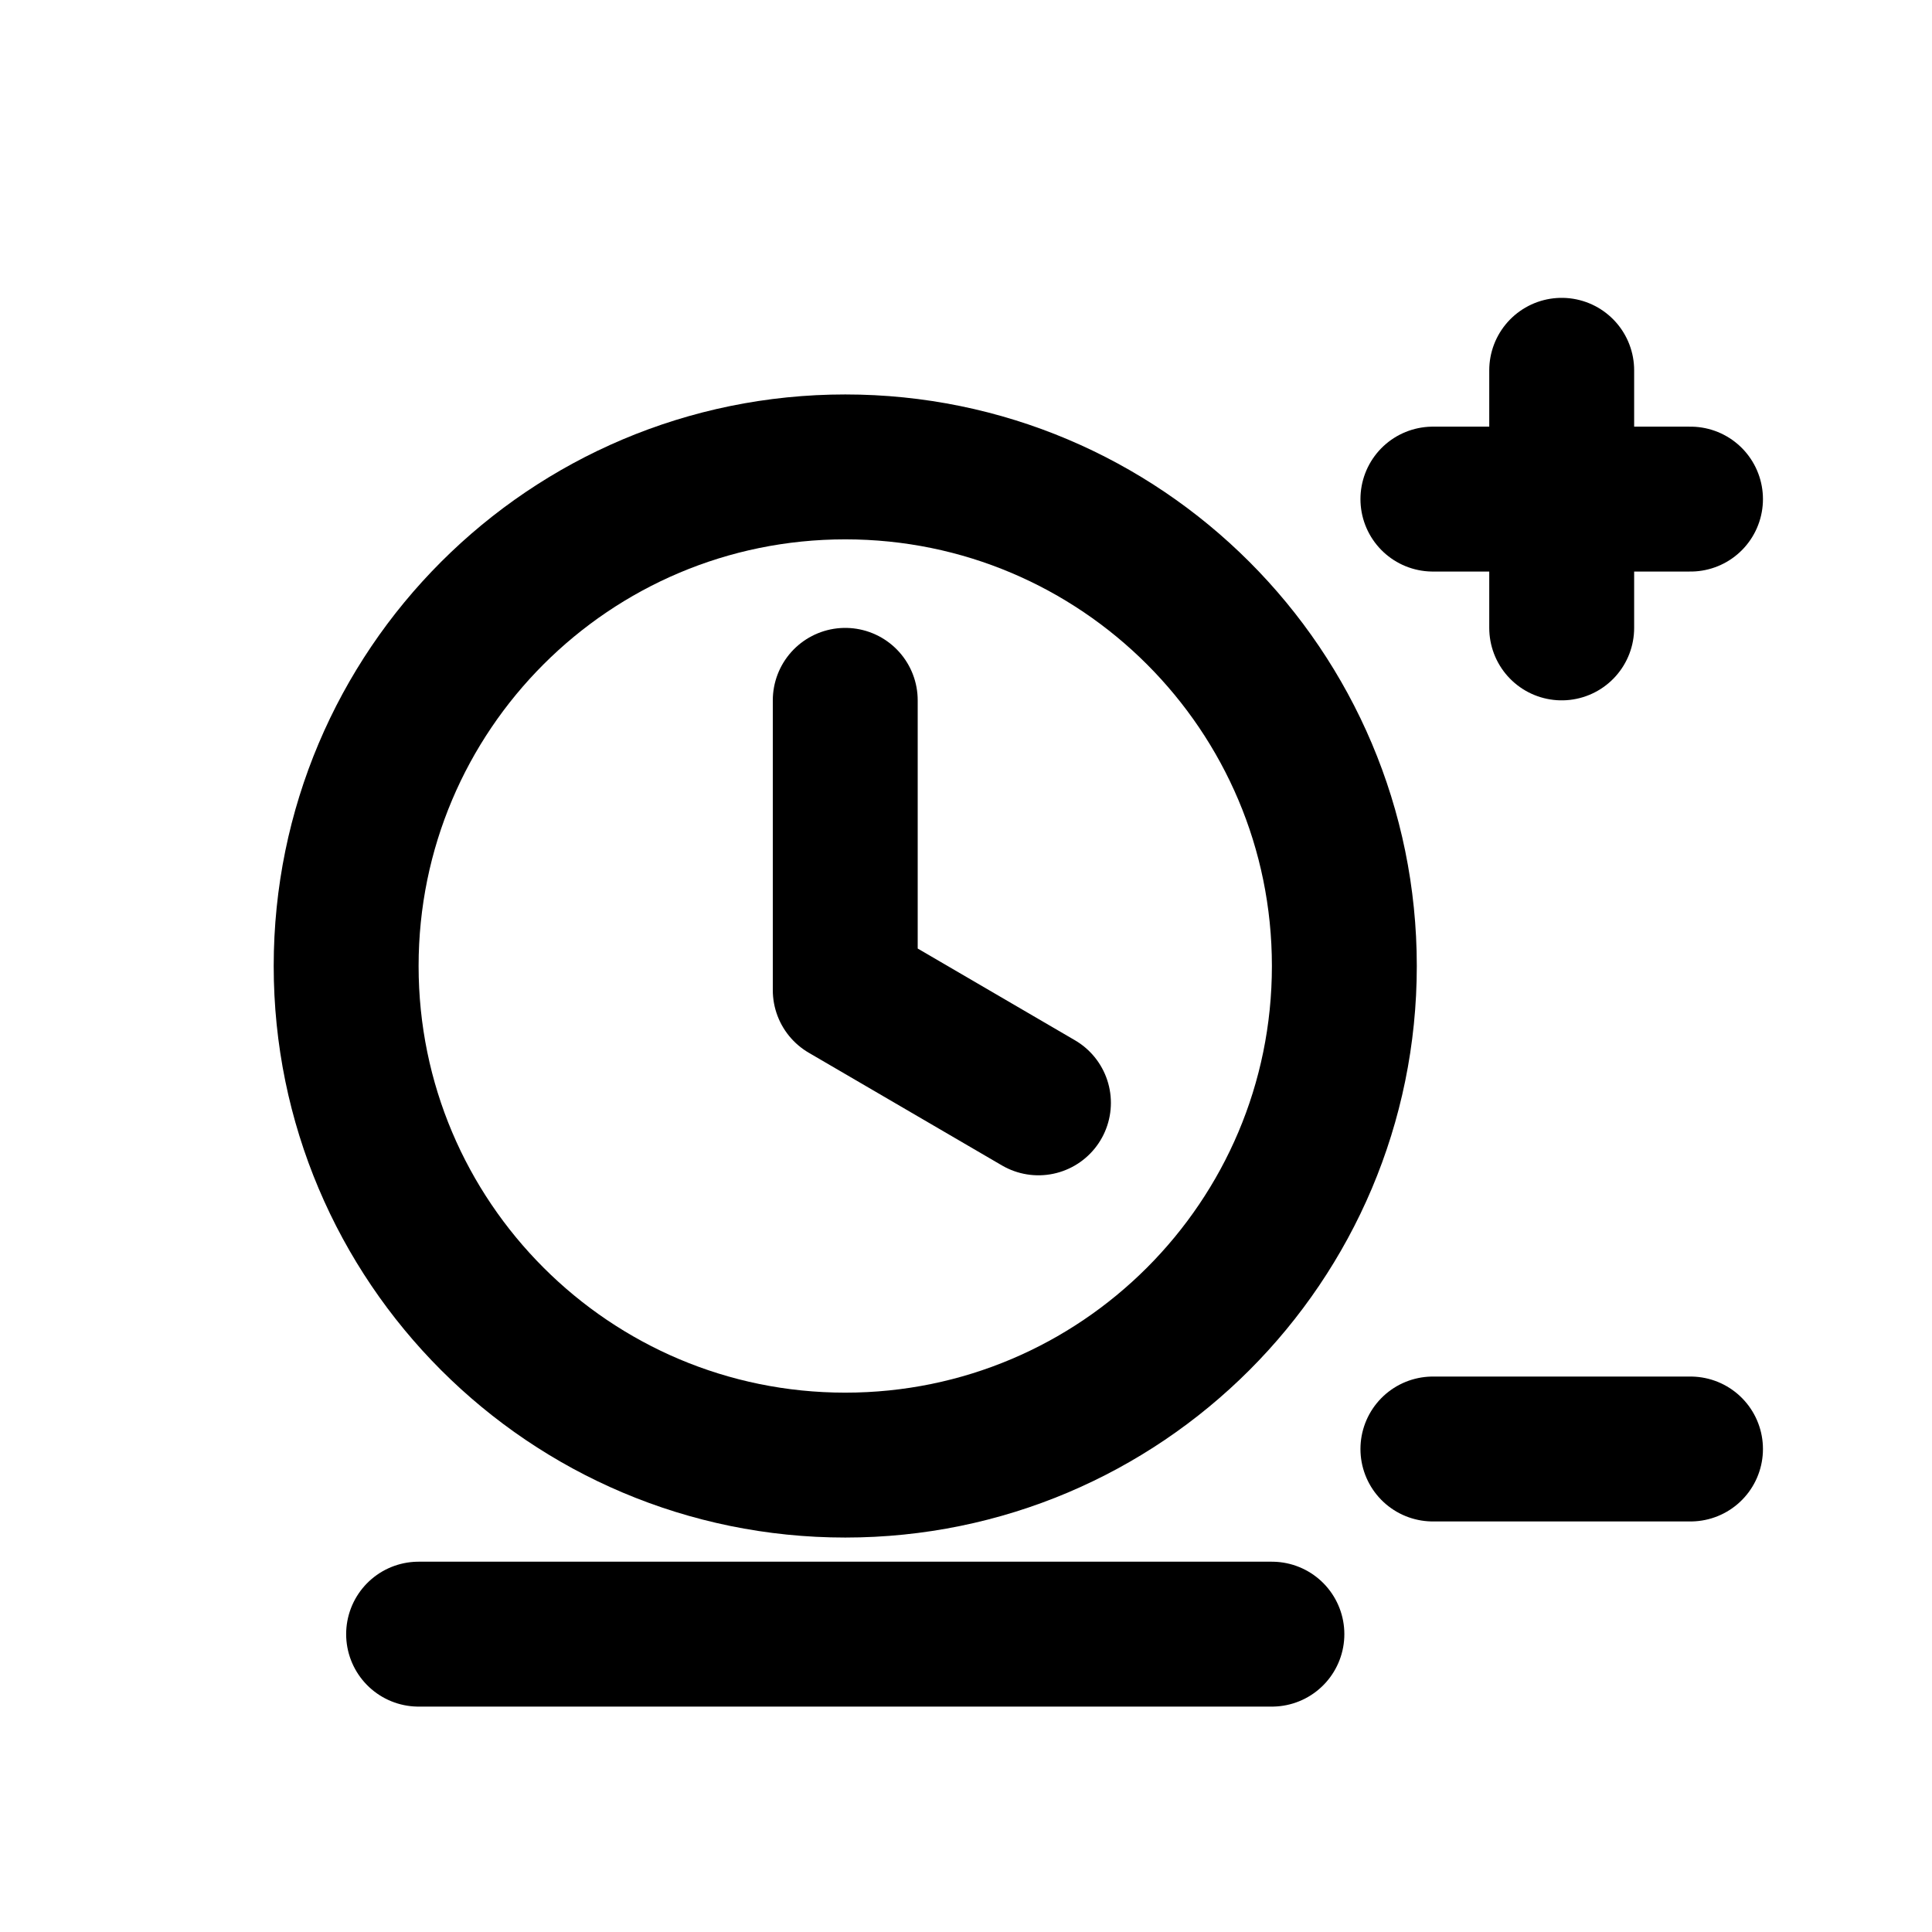
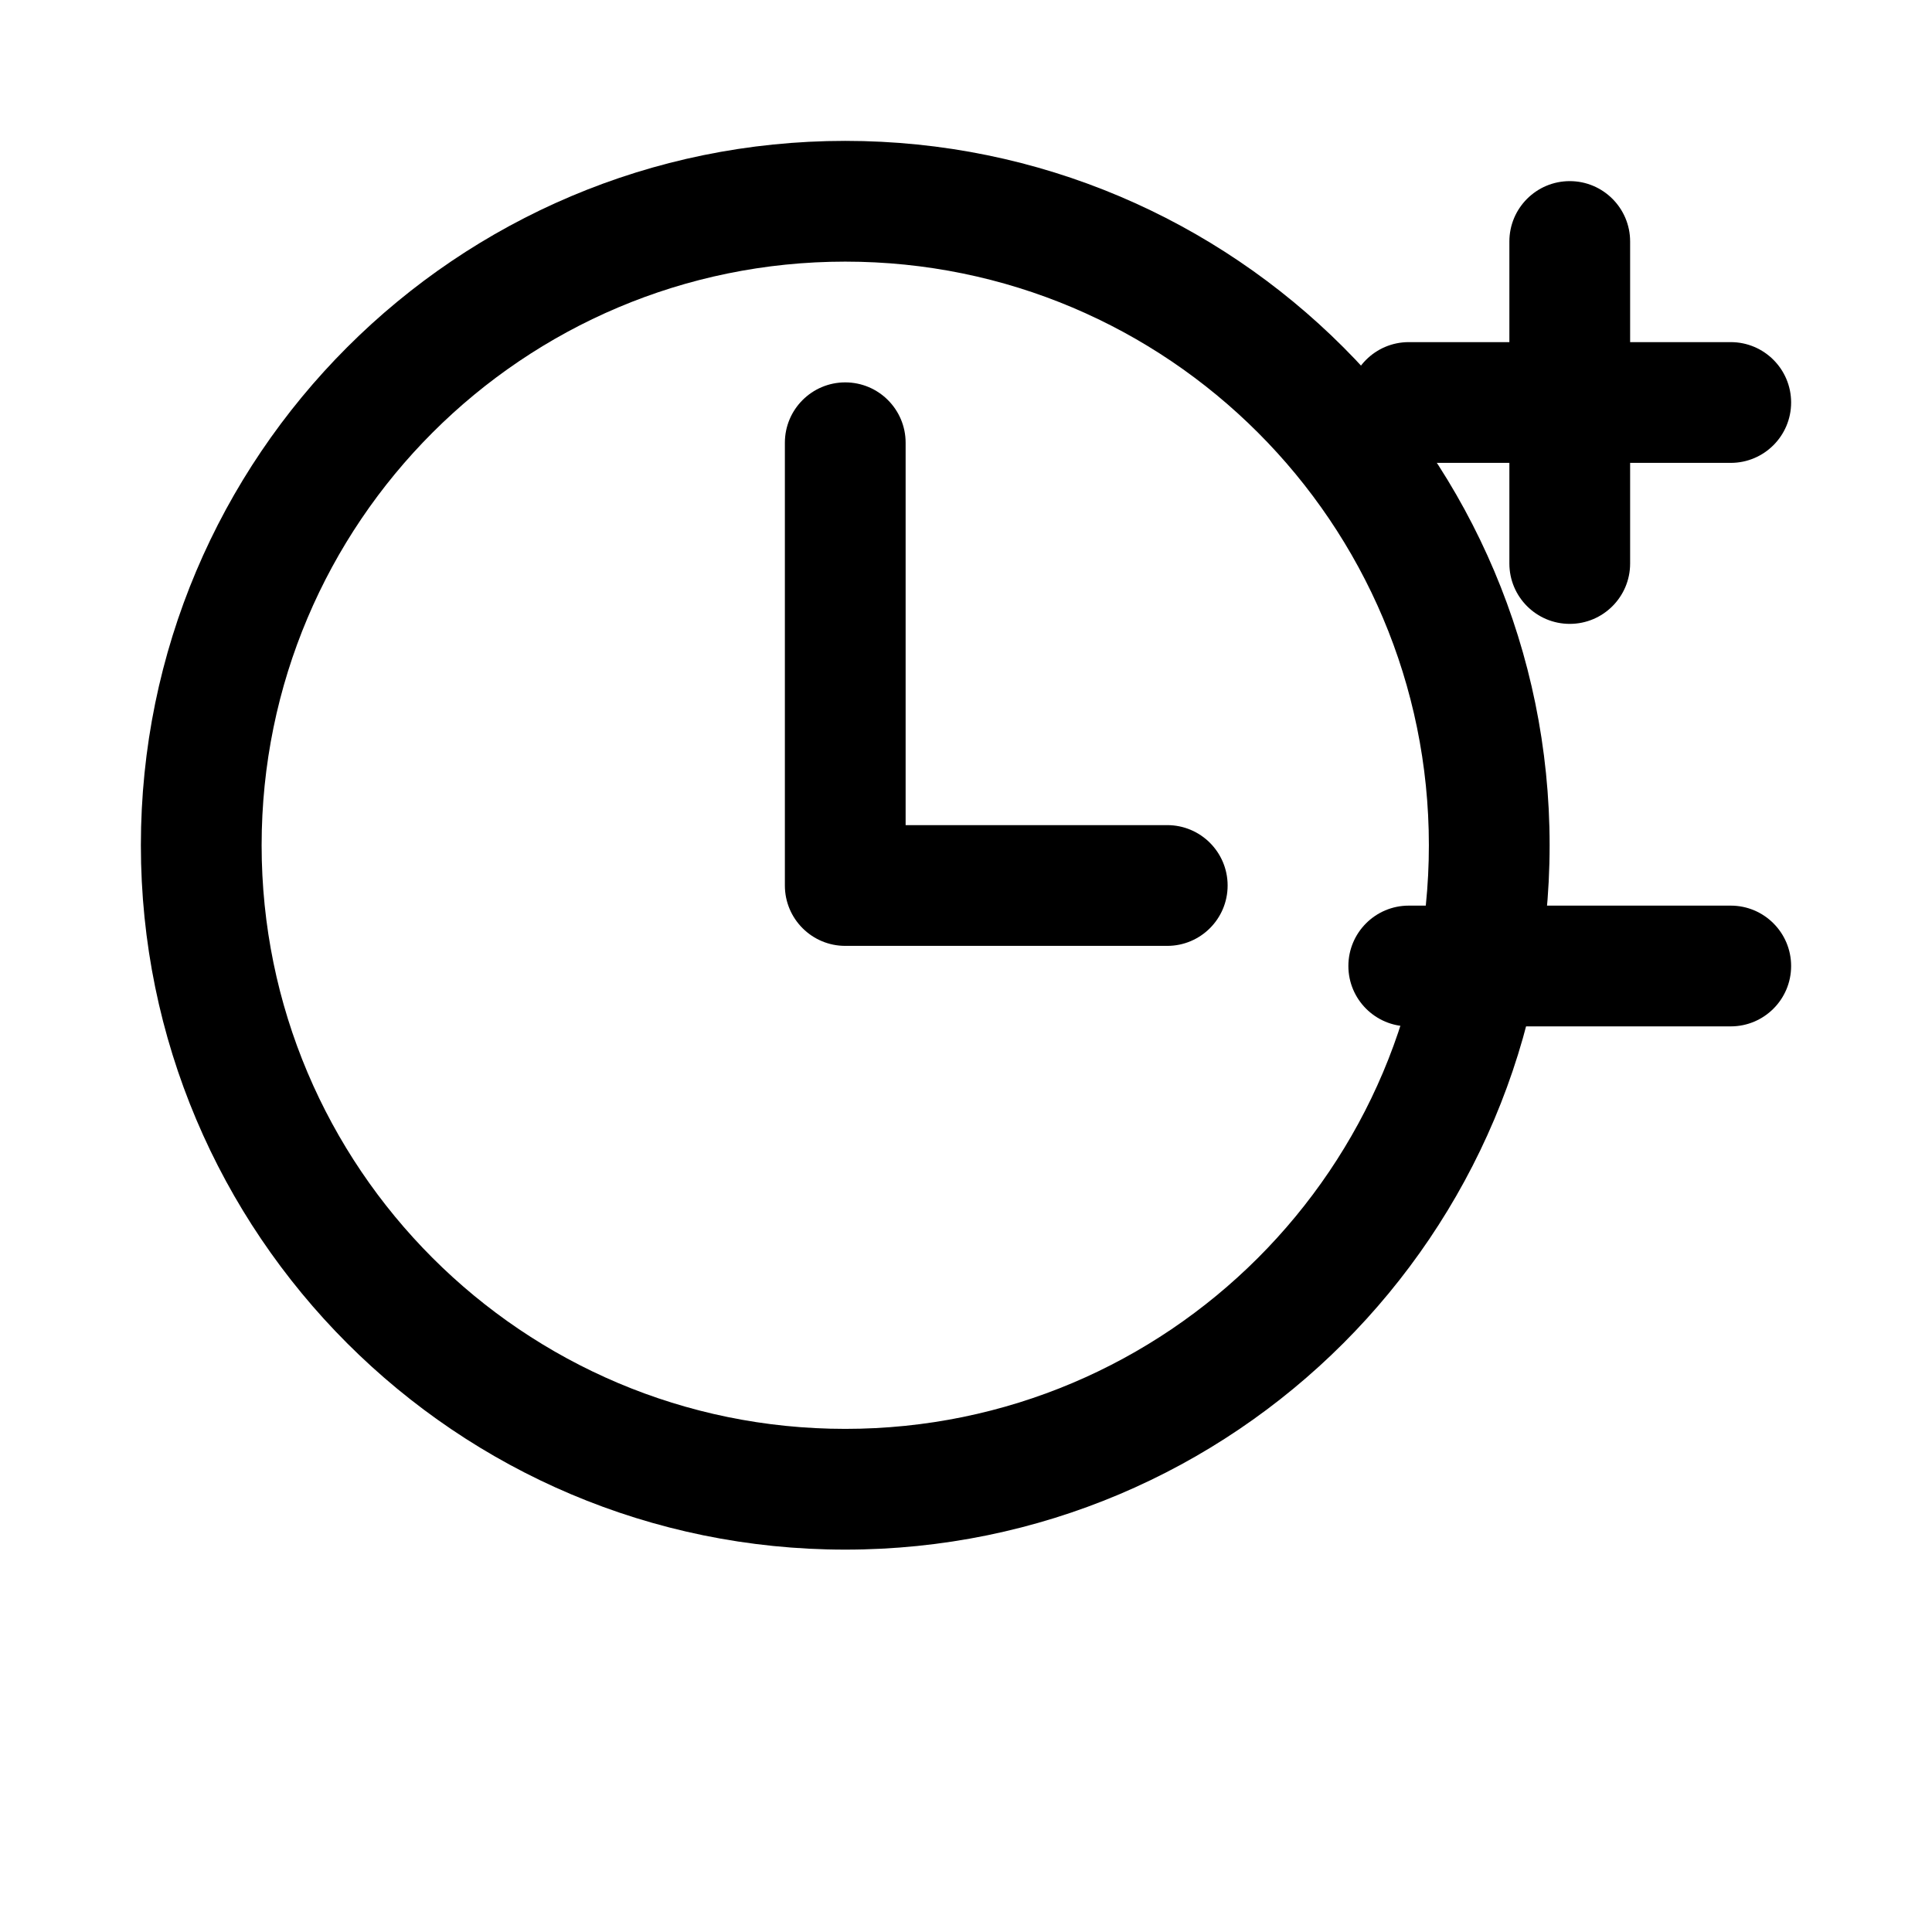
- <svg xmlns="http://www.w3.org/2000/svg" viewBox="0 0 24 24" fill="none" stroke="currentColor" stroke-width="1.8" stroke-linecap="round" stroke-linejoin="round" role="img" aria-labelledby="banco-de-horas-title banco-de-horas-desc">
-   <circle cx="10.5" cy="12" r="6.2" />
-   <path d="M10.5 8.7v3.6l2.4 1.4" />
-   <path d="M17.8 6.2h3.2M19.4 4.6v3.2" />
-   <path d="M17.8 18h3.2" />
-   <path d="M5.2 20.3h10.6" />
+ <svg xmlns="http://www.w3.org/2000/svg" viewBox="0 0 24 24" fill="none">
+   <path fill-rule="evenodd" clip-rule="evenodd" d="M10.5 3.25C6.496 3.25 3.25 6.496 3.25 10.5C3.25 14.504 6.496 17.75 10.5 17.75C14.504 17.75 17.75 14.504 17.75 10.5C17.75 6.496 14.504 3.25 10.5 3.25ZM1.75 10.5C1.75 5.668 5.668 1.75 10.5 1.75C15.332 1.75 19.25 5.668 19.25 10.5C19.25 15.332 15.332 19.25 10.5 19.25C5.668 19.25 1.75 15.332 1.75 10.5ZM10.5 4.75C10.914 4.75 11.25 5.086 11.25 5.5V10.25H14.5C14.914 10.25 15.25 10.586 15.25 11C15.25 11.414 14.914 11.75 14.5 11.75H10.5C10.086 11.75 9.75 11.414 9.75 11V5.5C9.75 5.086 10.086 4.75 10.5 4.75Z" fill="currentColor" />
+   <path fill-rule="evenodd" clip-rule="evenodd" d="M20.25 3C20.25 2.586 19.914 2.25 19.5 2.25C19.086 2.25 18.75 2.586 18.75 3V4.25H17.5C17.086 4.25 16.75 4.586 16.75 5C16.75 5.414 17.086 5.75 17.5 5.75H18.75V7C18.75 7.414 19.086 7.75 19.5 7.75C19.914 7.75 20.25 7.414 20.25 7V5.75H21.5C21.914 5.75 22.25 5.414 22.25 5C22.25 4.586 21.914 4.25 21.5 4.25H20.25V3Z" fill="currentColor" />
+   <path fill-rule="evenodd" clip-rule="evenodd" d="M17.5 11.25C17.086 11.25 16.75 11.586 16.75 12C16.75 12.414 17.086 12.75 17.5 12.75H21.5C21.914 12.75 22.25 12.414 22.25 12C22.25 11.586 21.914 11.25 21.5 11.25H17.5Z" fill="currentColor" />
</svg>
